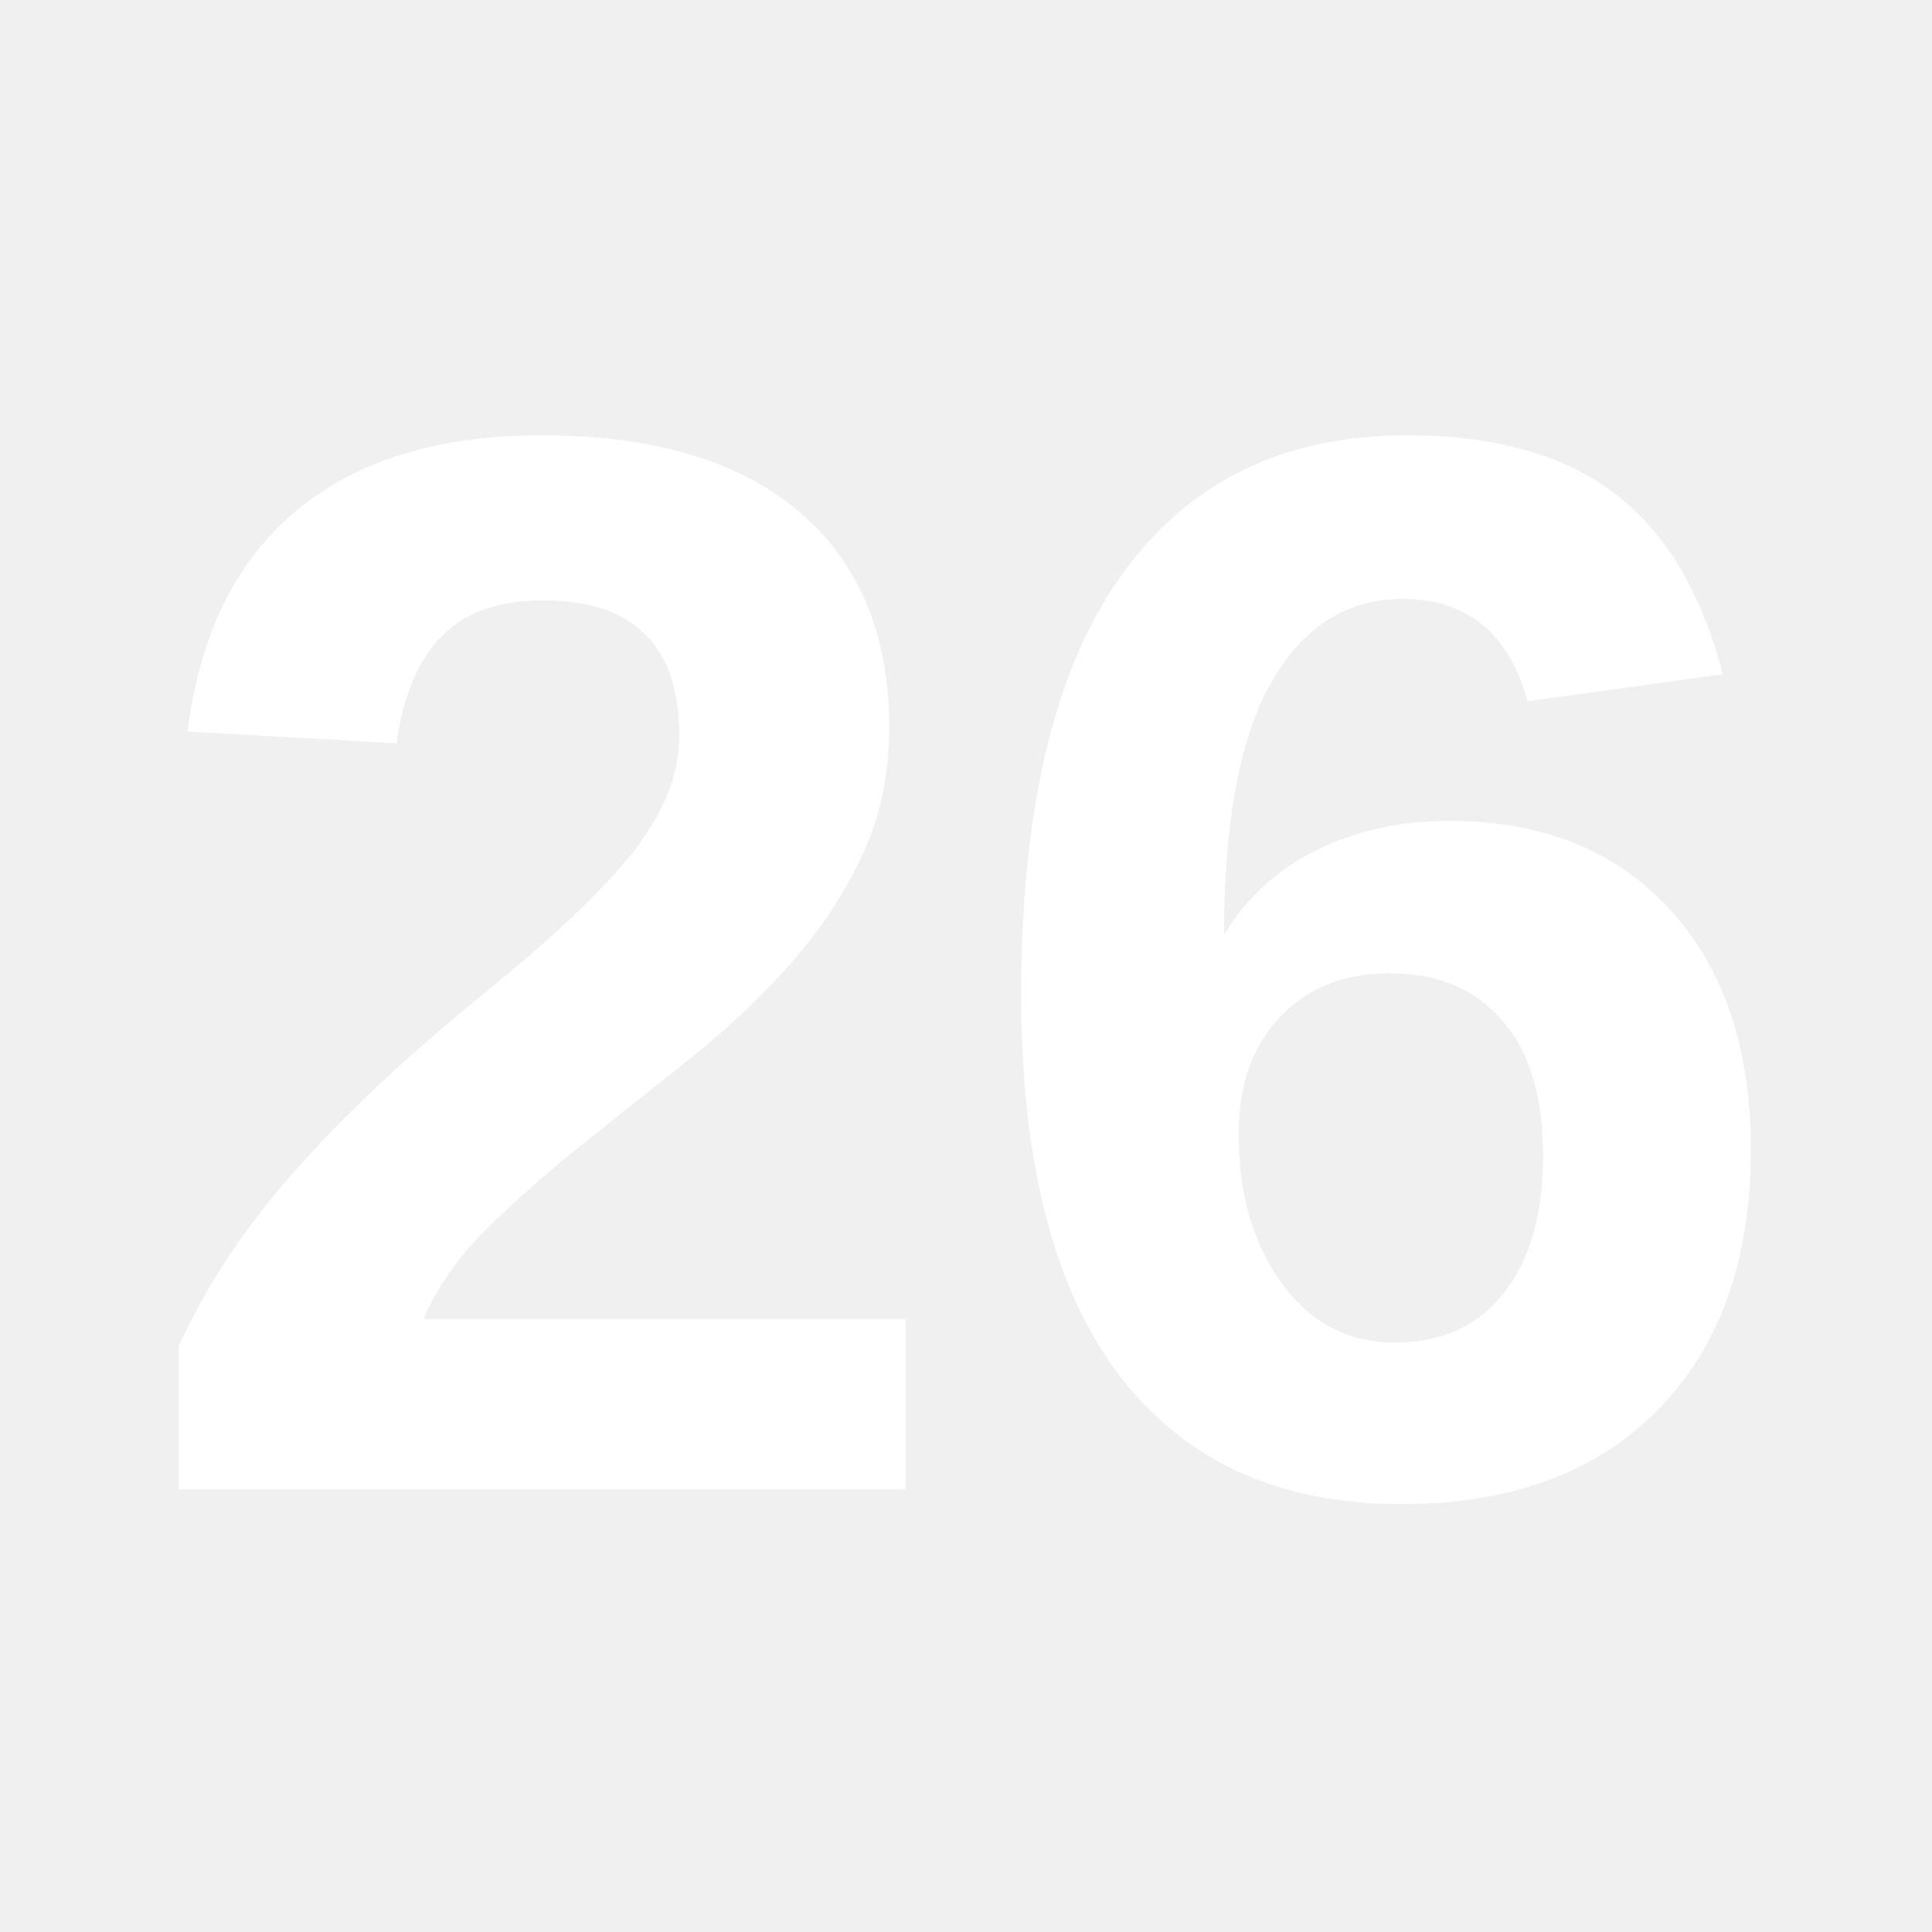
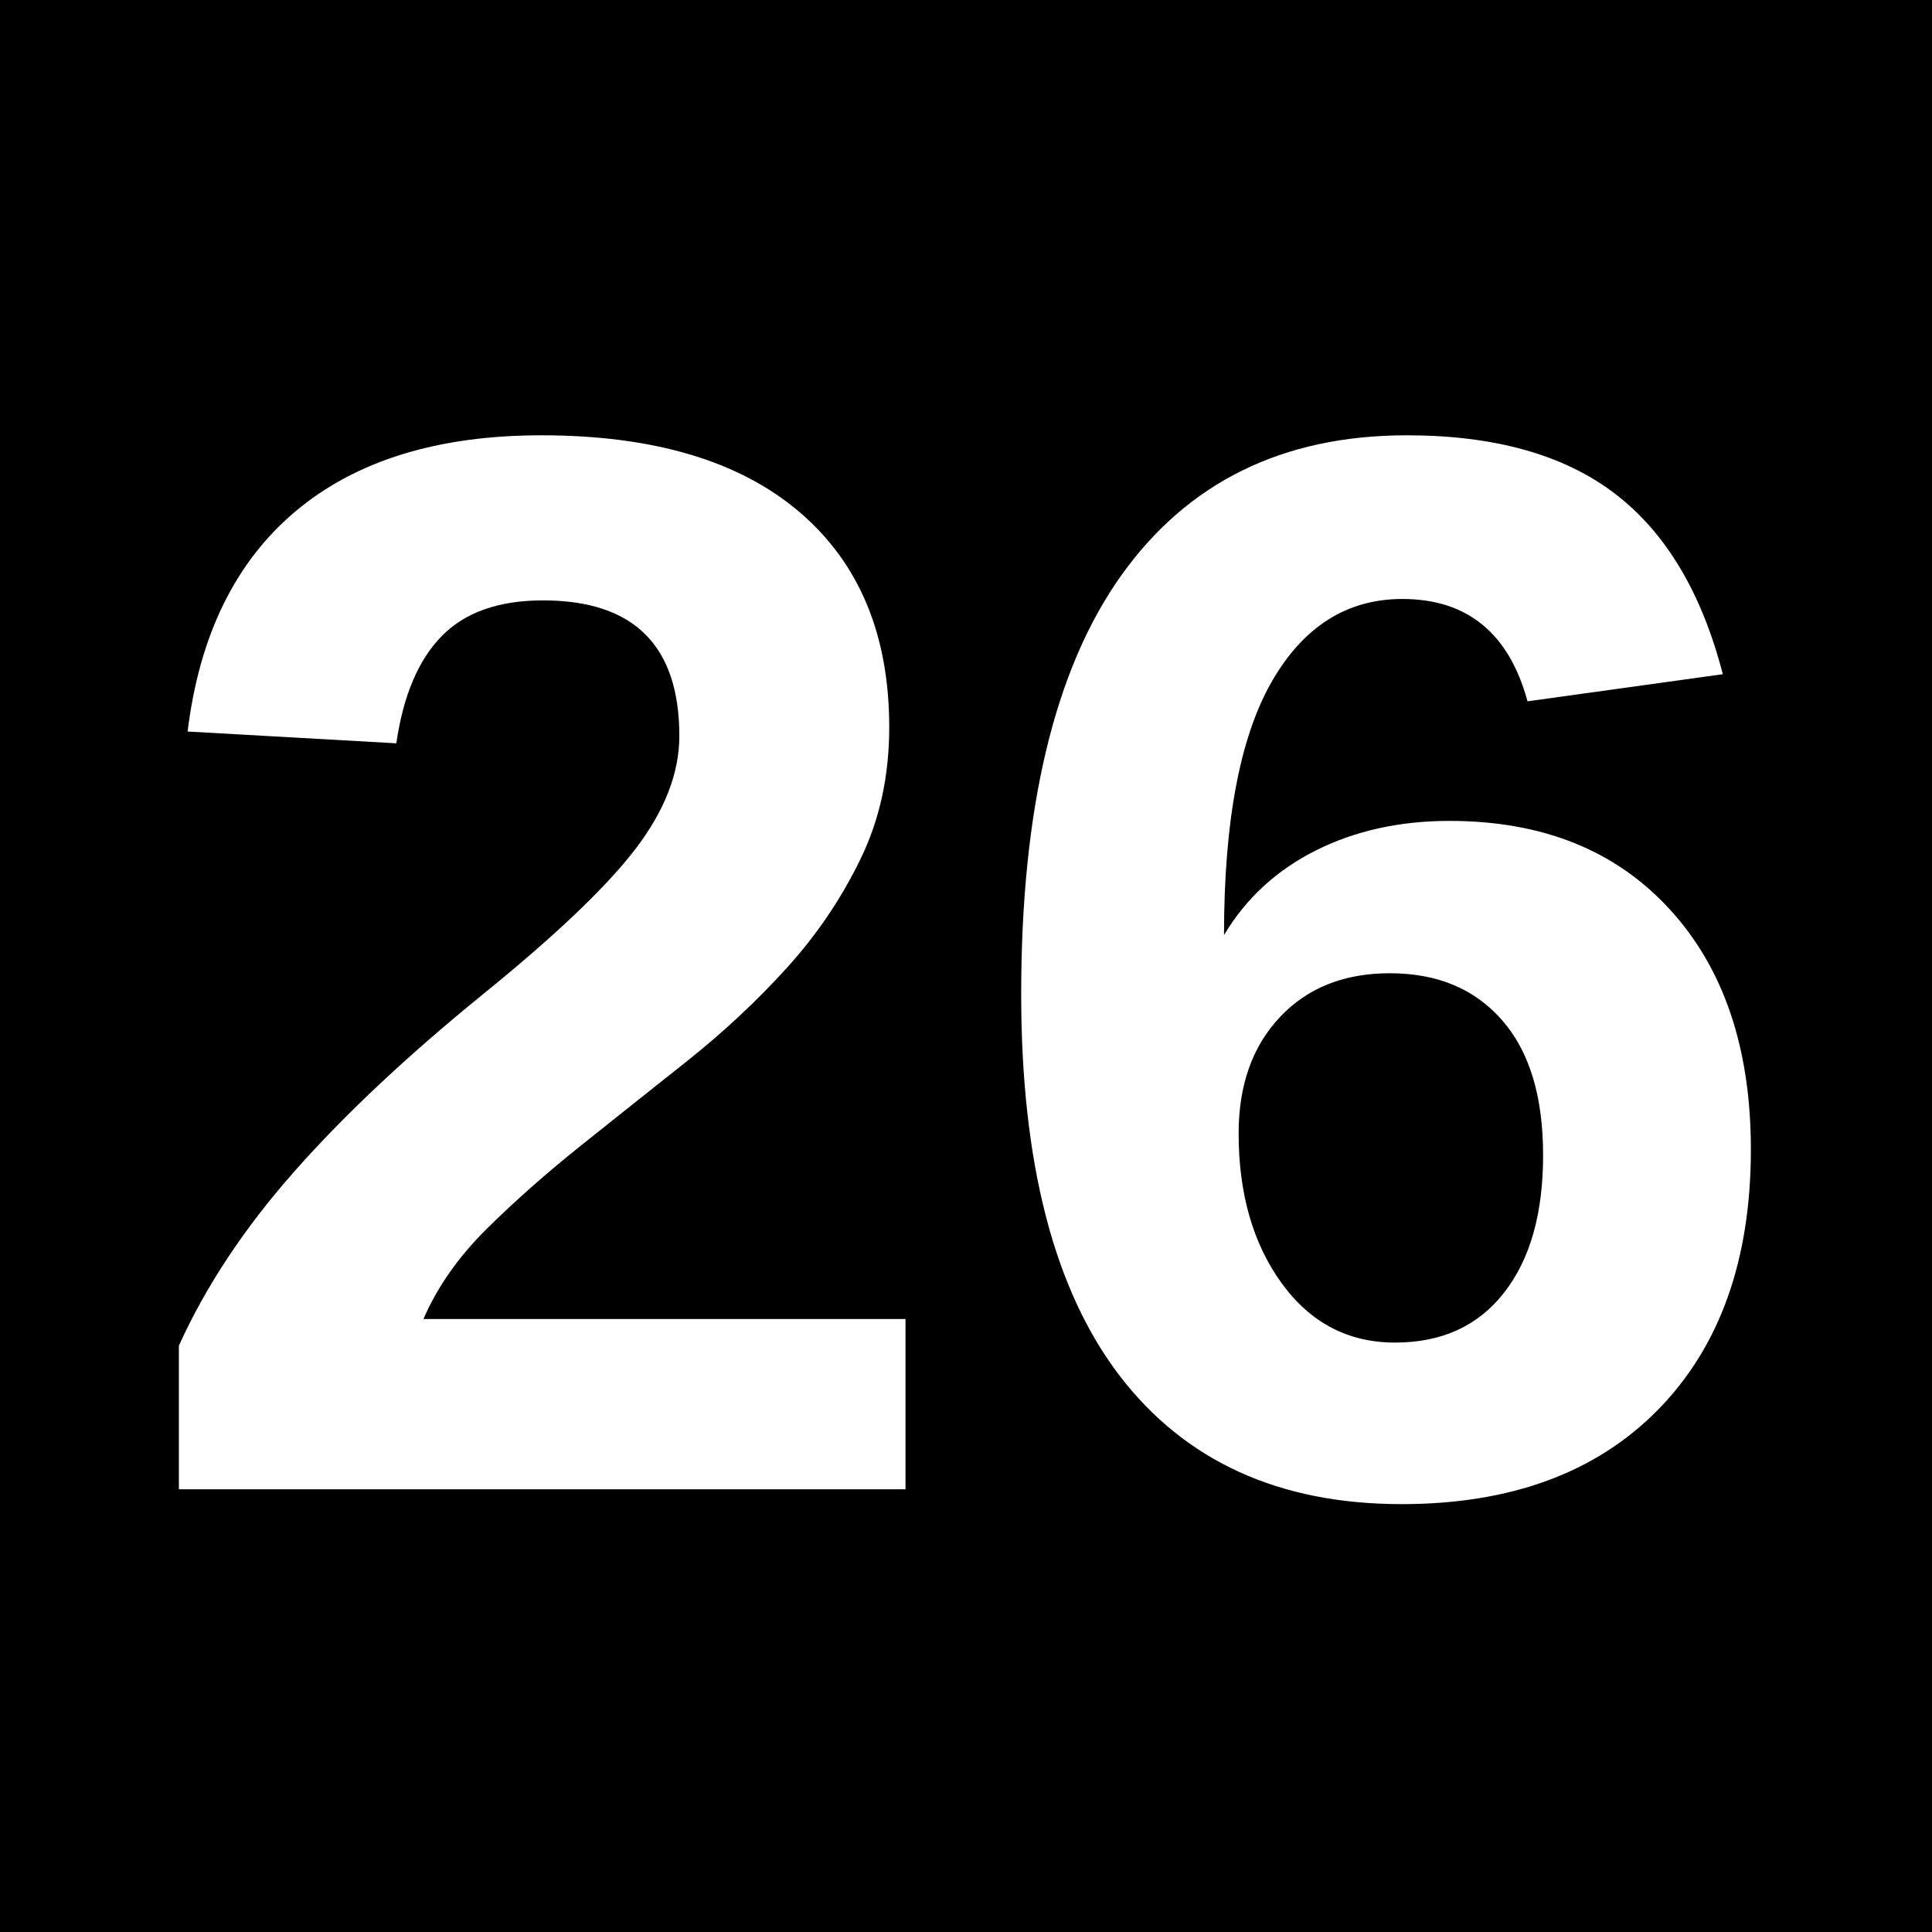
<svg xmlns="http://www.w3.org/2000/svg" width="128" height="128" viewBox="0 0 128 128">
-   <rect width="128" height="128" fill="none" />
+   <rect width="128" height="128" fill="black" />
  <text x="50%" y="50%" text-anchor="middle" dominant-baseline="central" font-family="Arial, Helvetica, sans-serif" font-size="100" font-weight="bold" fill="white">26</text>
</svg>
